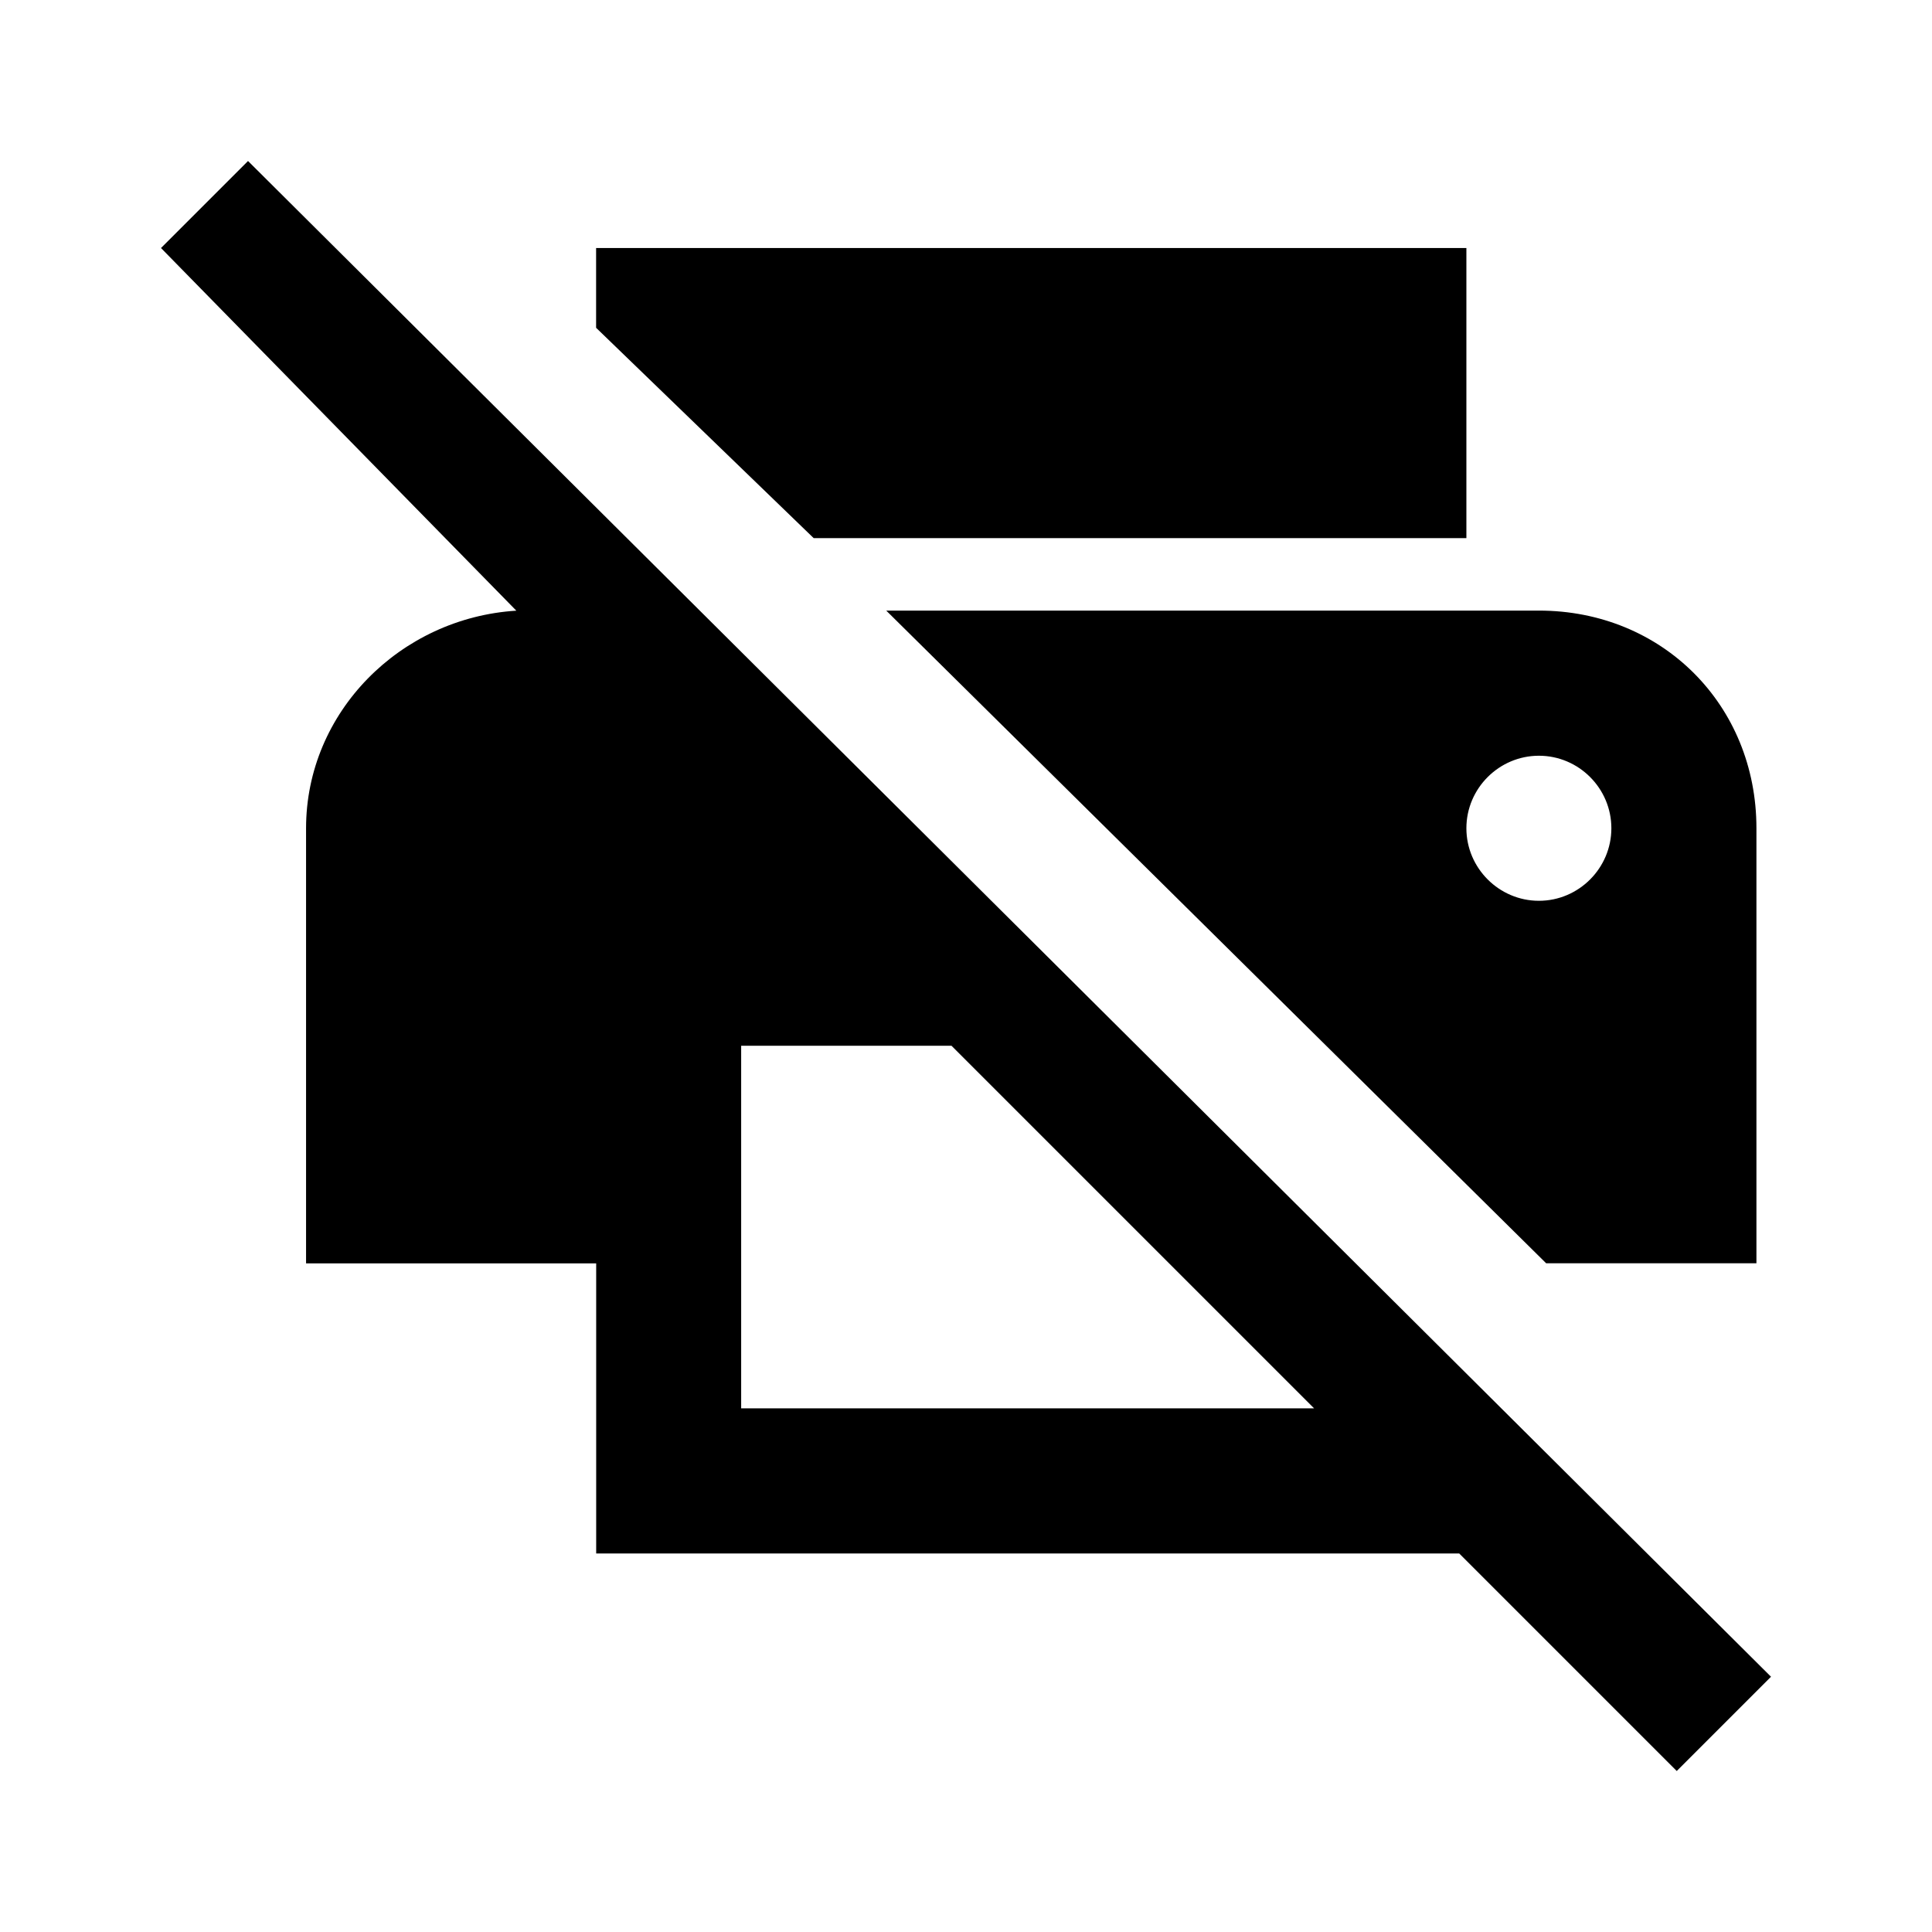
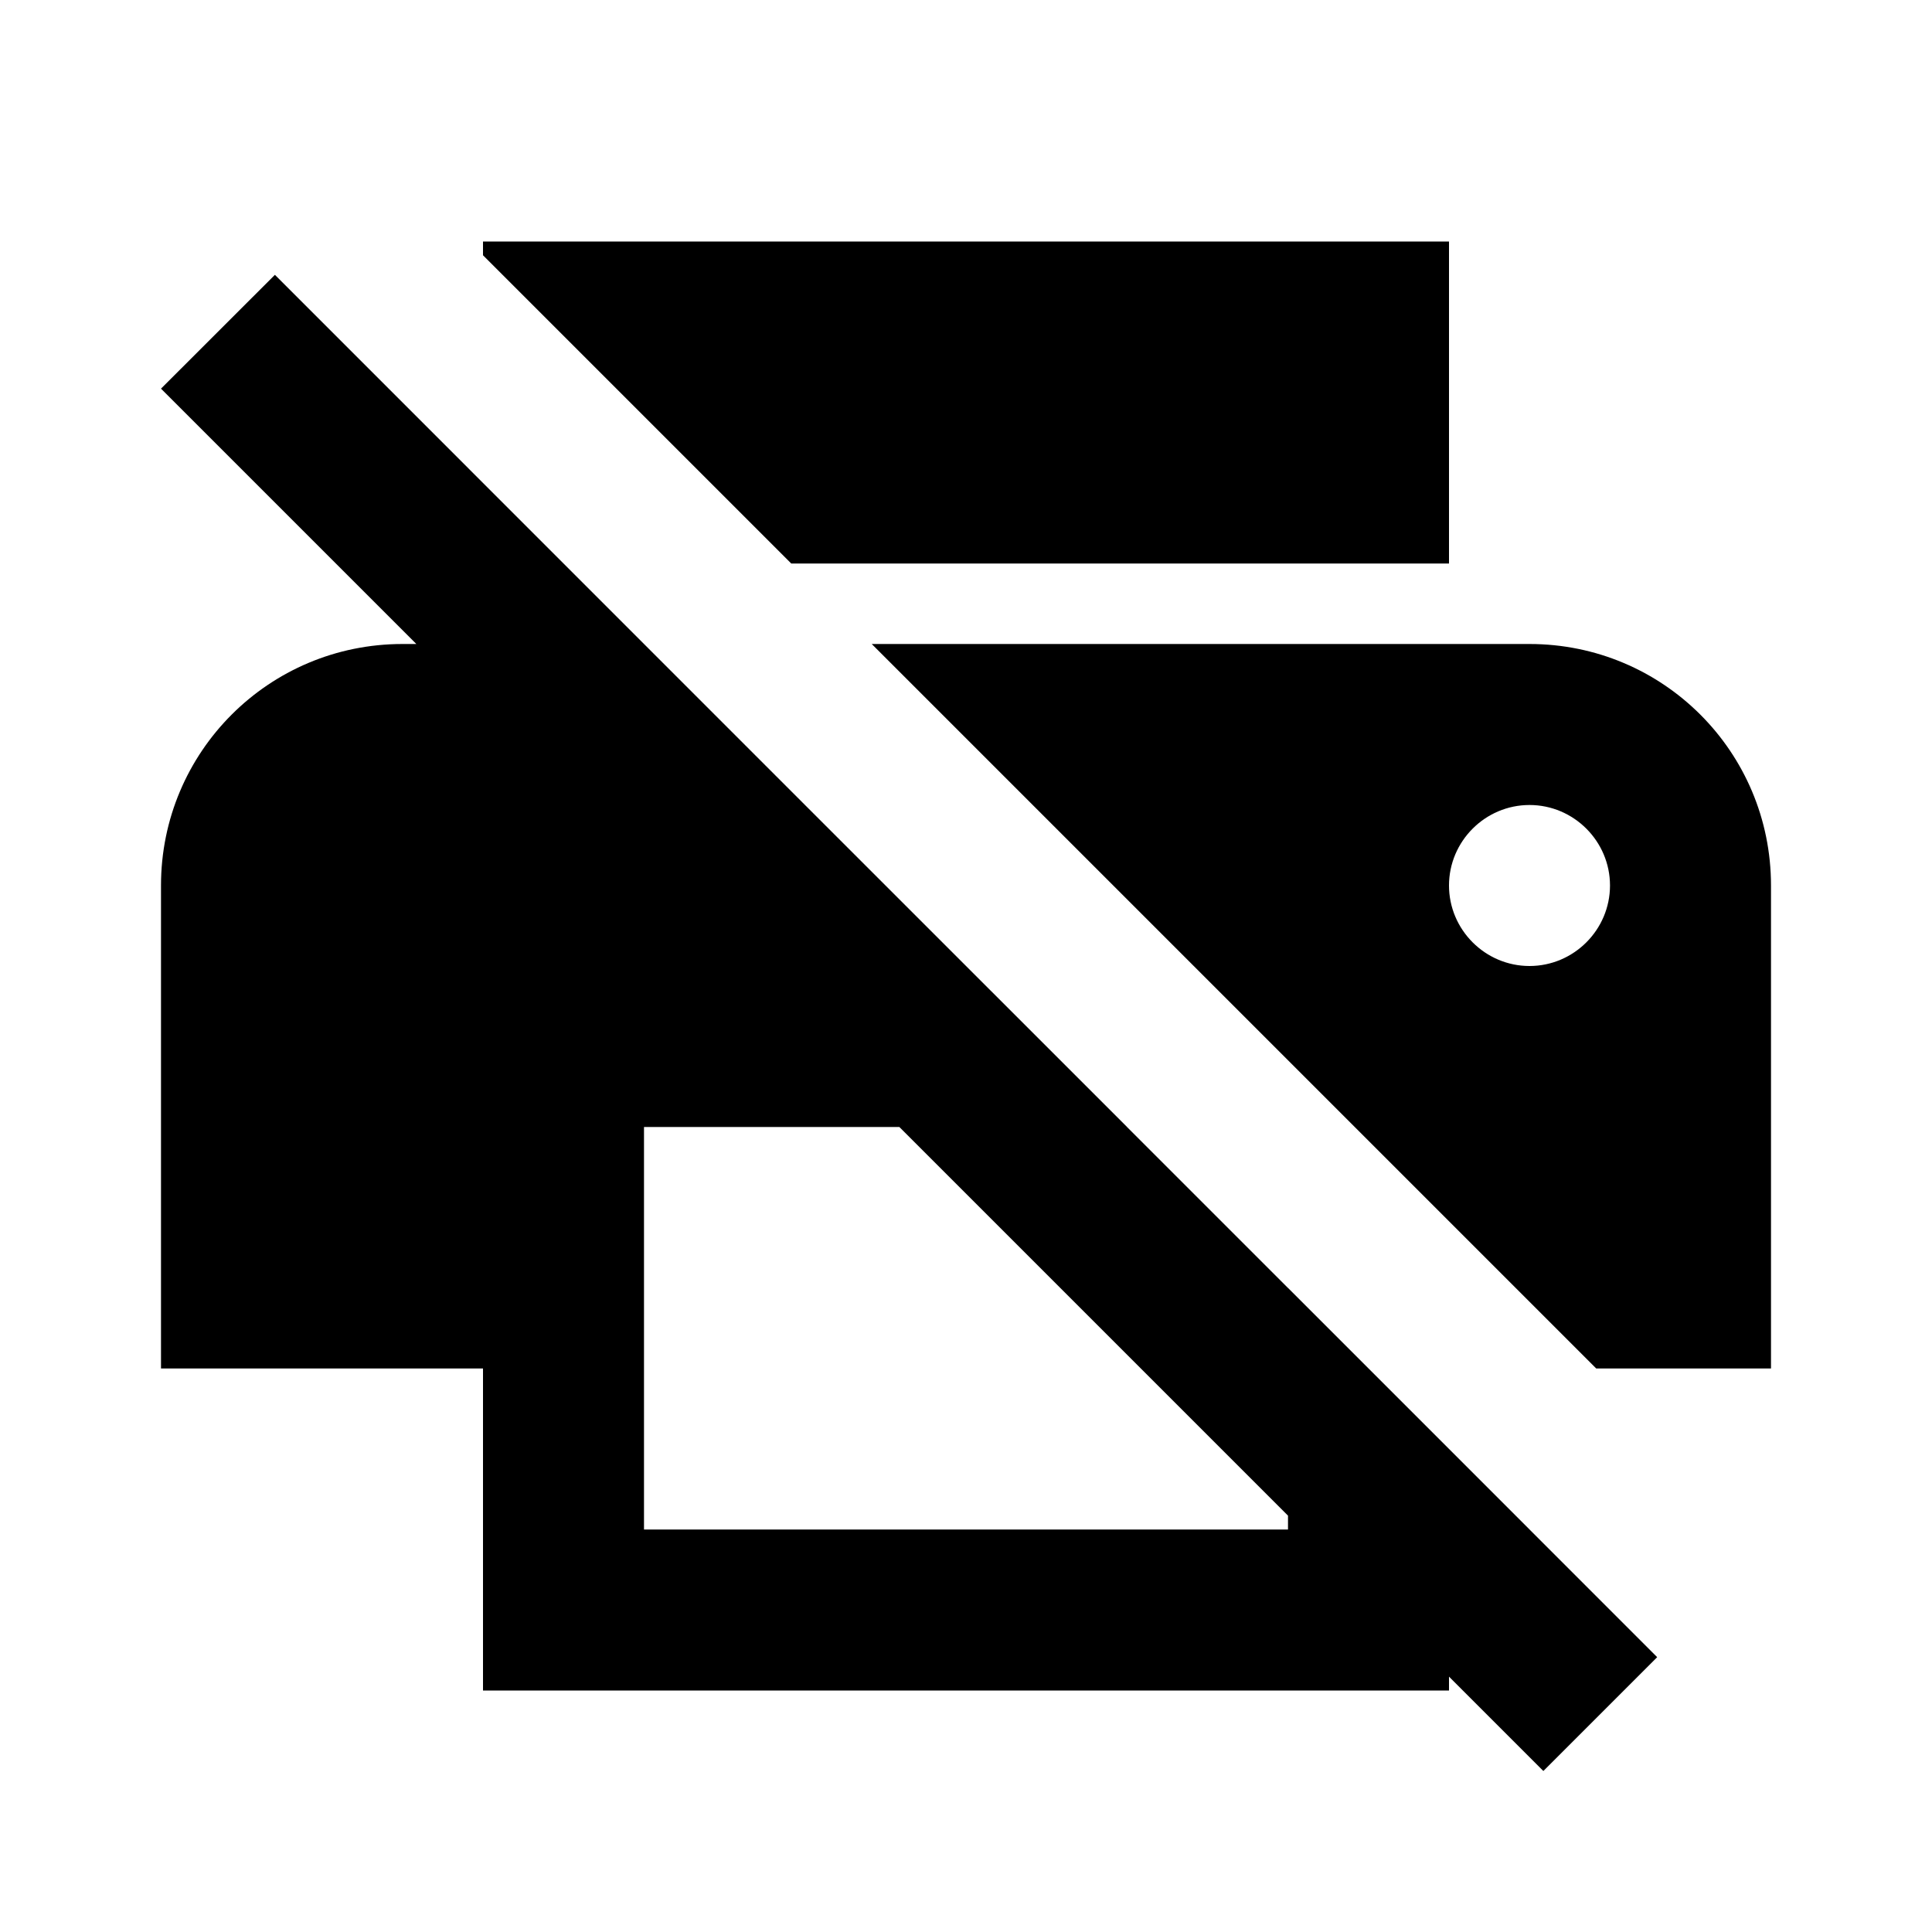
<svg xmlns="http://www.w3.org/2000/svg" version="1.1" id="master" x="0px" y="0px" width="24px" height="24px" viewBox="0 0 24 24" enable-background="new 0 0 24 24" xml:space="preserve">
  <rect fill="none" width="24" height="24" />
-   <path d="M19.207,15.693h2.612v-5.405c0-1.532-1.171-2.703-2.702-2.703h-8.108L19.207,15.693z M19.117,9.388  c0.495,0,0.9,0.405,0.9,0.901c0,0.495-0.405,0.901-0.9,0.901s-0.901-0.406-0.901-0.901C18.216,9.793,18.622,9.388,19.117,9.388z   M18.216,6.685V3.081H7.405v0.991l2.703,2.613H18.216z M3.081,2L2,3.081l4.414,4.505c-1.441,0.09-2.612,1.261-2.612,2.703v5.405  h3.604v3.604h10.721L20.829,22L22,20.829L3.081,2z M9.207,17.495v-4.504h2.613l4.504,4.504H9.207z" />
+   <path d="M19,8h-8.171l9,9H22v-6C22,9.34,20.66,8,19,8z M19,12c-0.55,0-1-0.45-1-1s0.45-1,1-1s1,0.45,1,1S19.55,12,19,12z M9.829,7  L6,3.171V3h12v4H9.829z M18,17.999l-2-2V16l-2-2h0.001L9.646,9.646L3.415,3.414L2,4.828L5.172,8H5c-1.66,0-3,1.34-3,3v6h4v4h12  v-0.172L19.172,22l1.414-1.414L18,17.999L18,17.999z M16,19H8v-5h3.172L16,18.828V19z" />
</svg>
